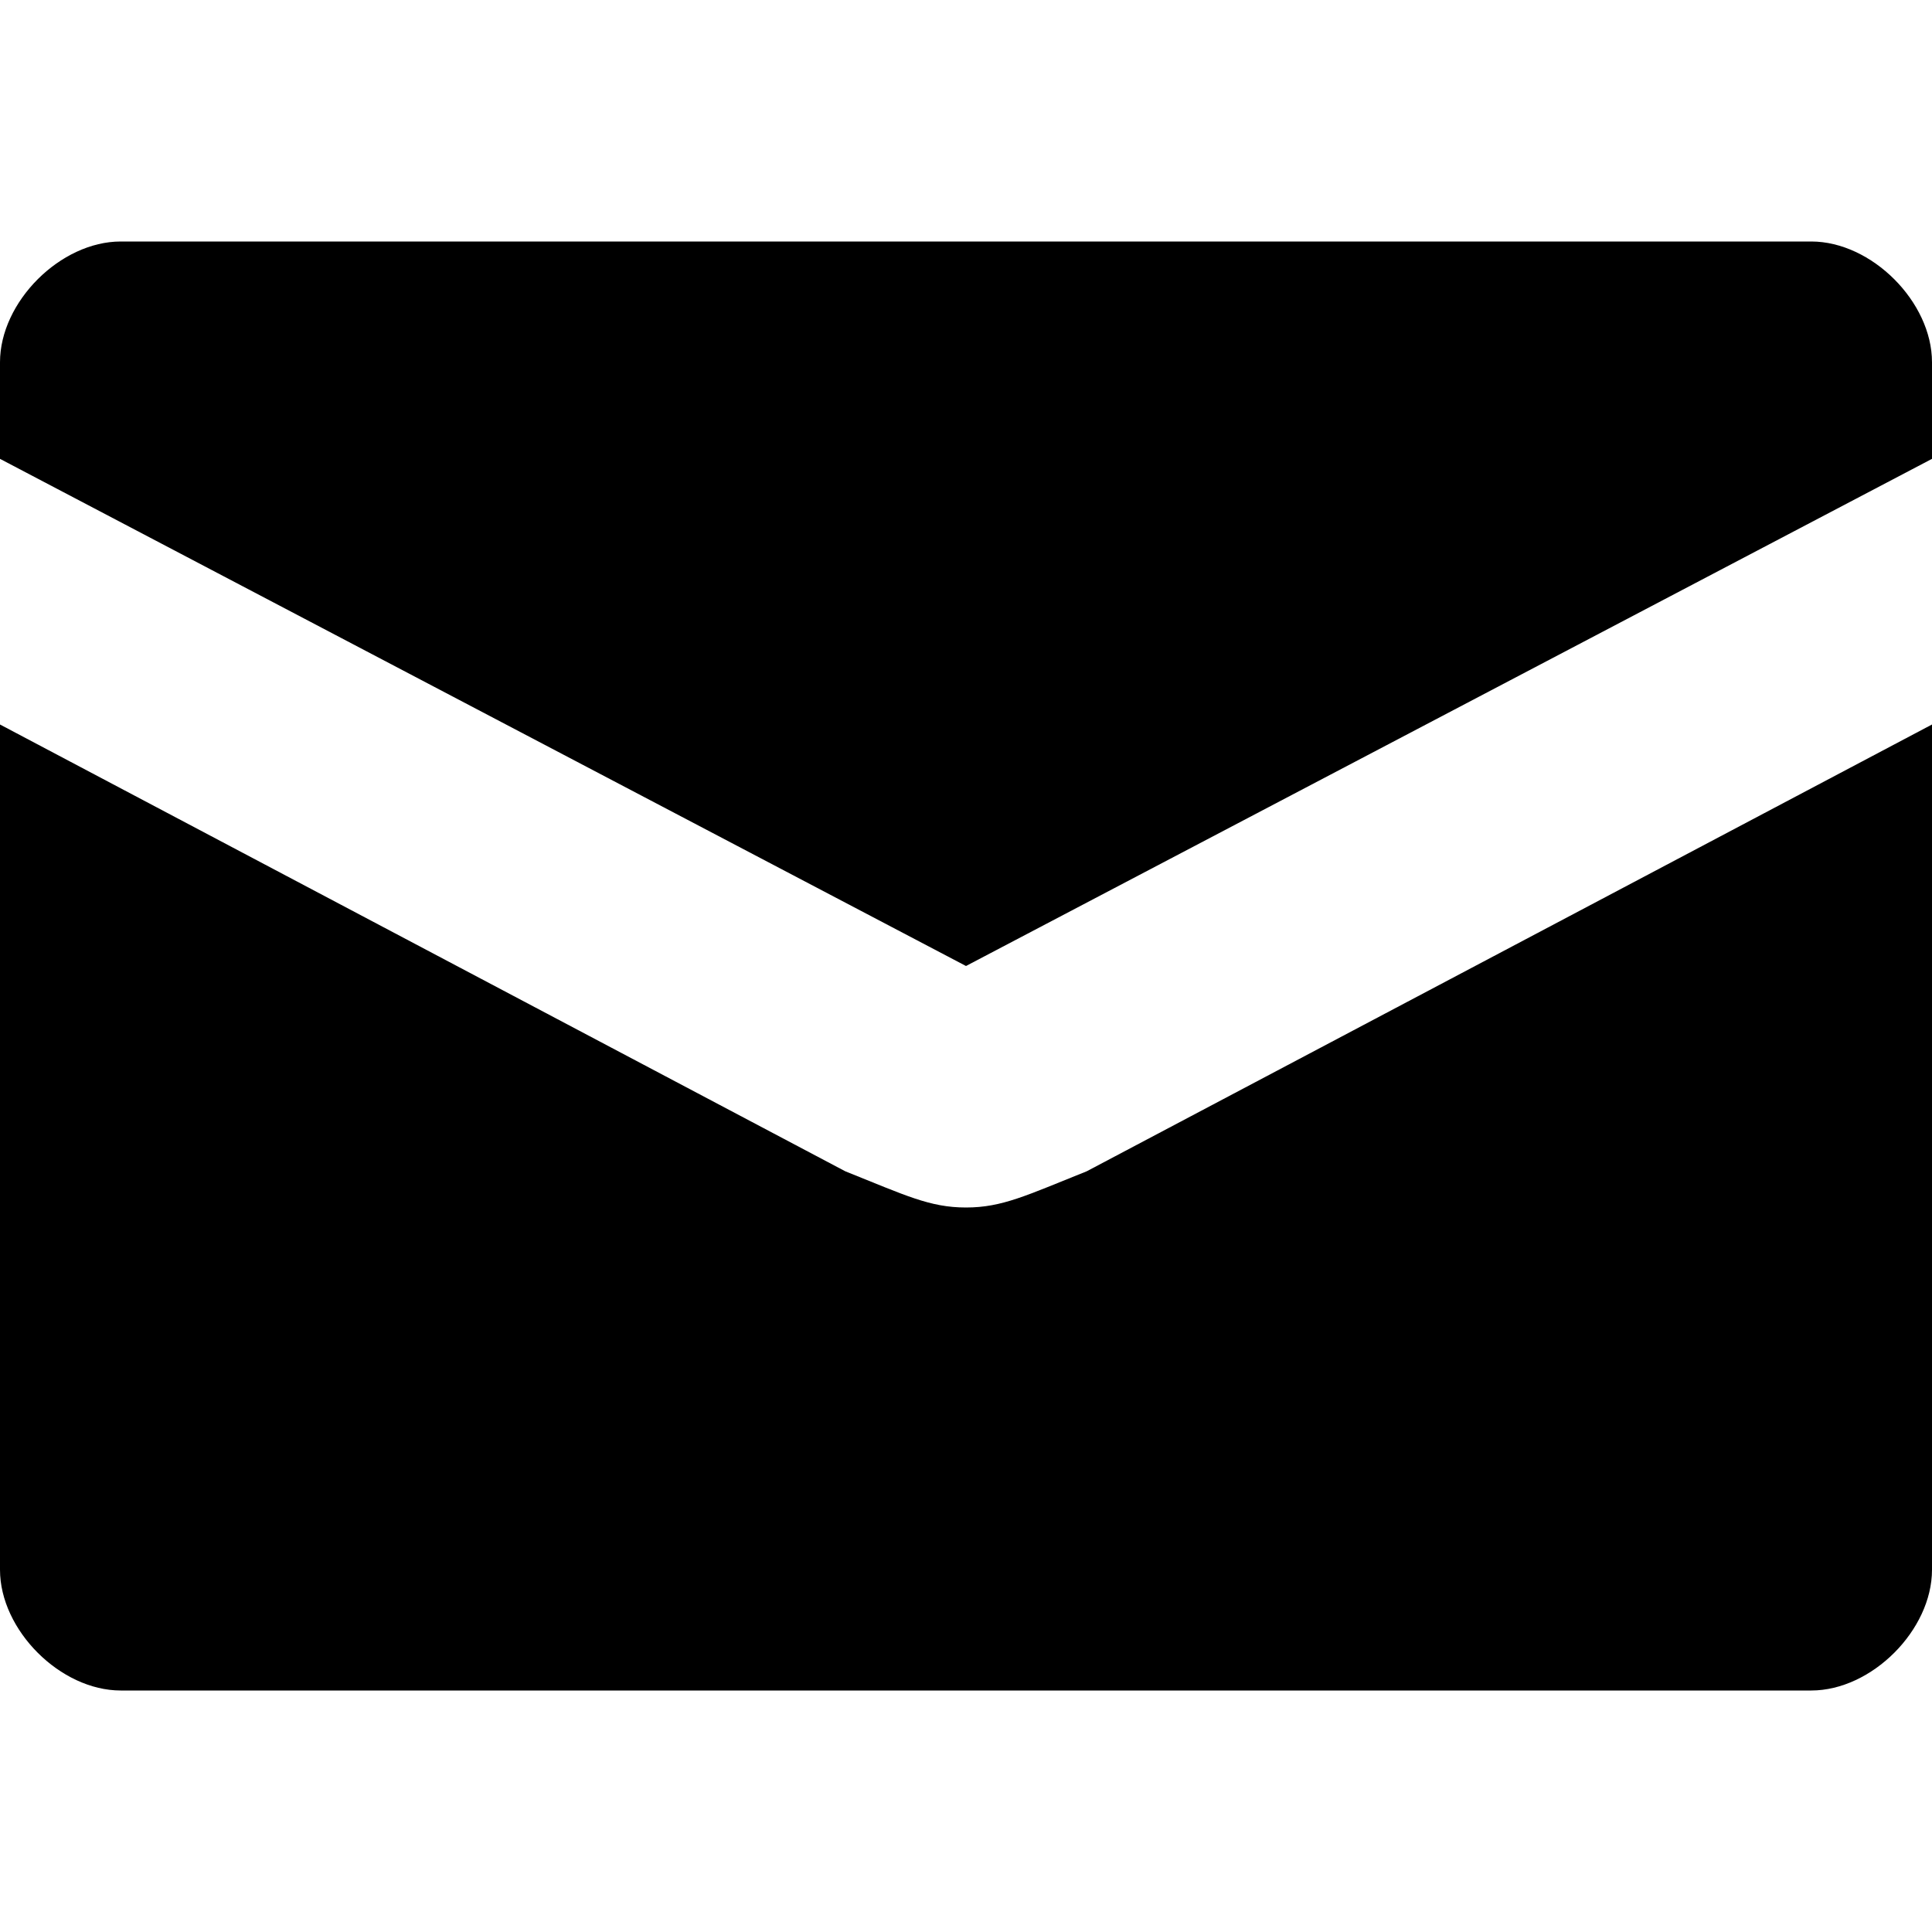
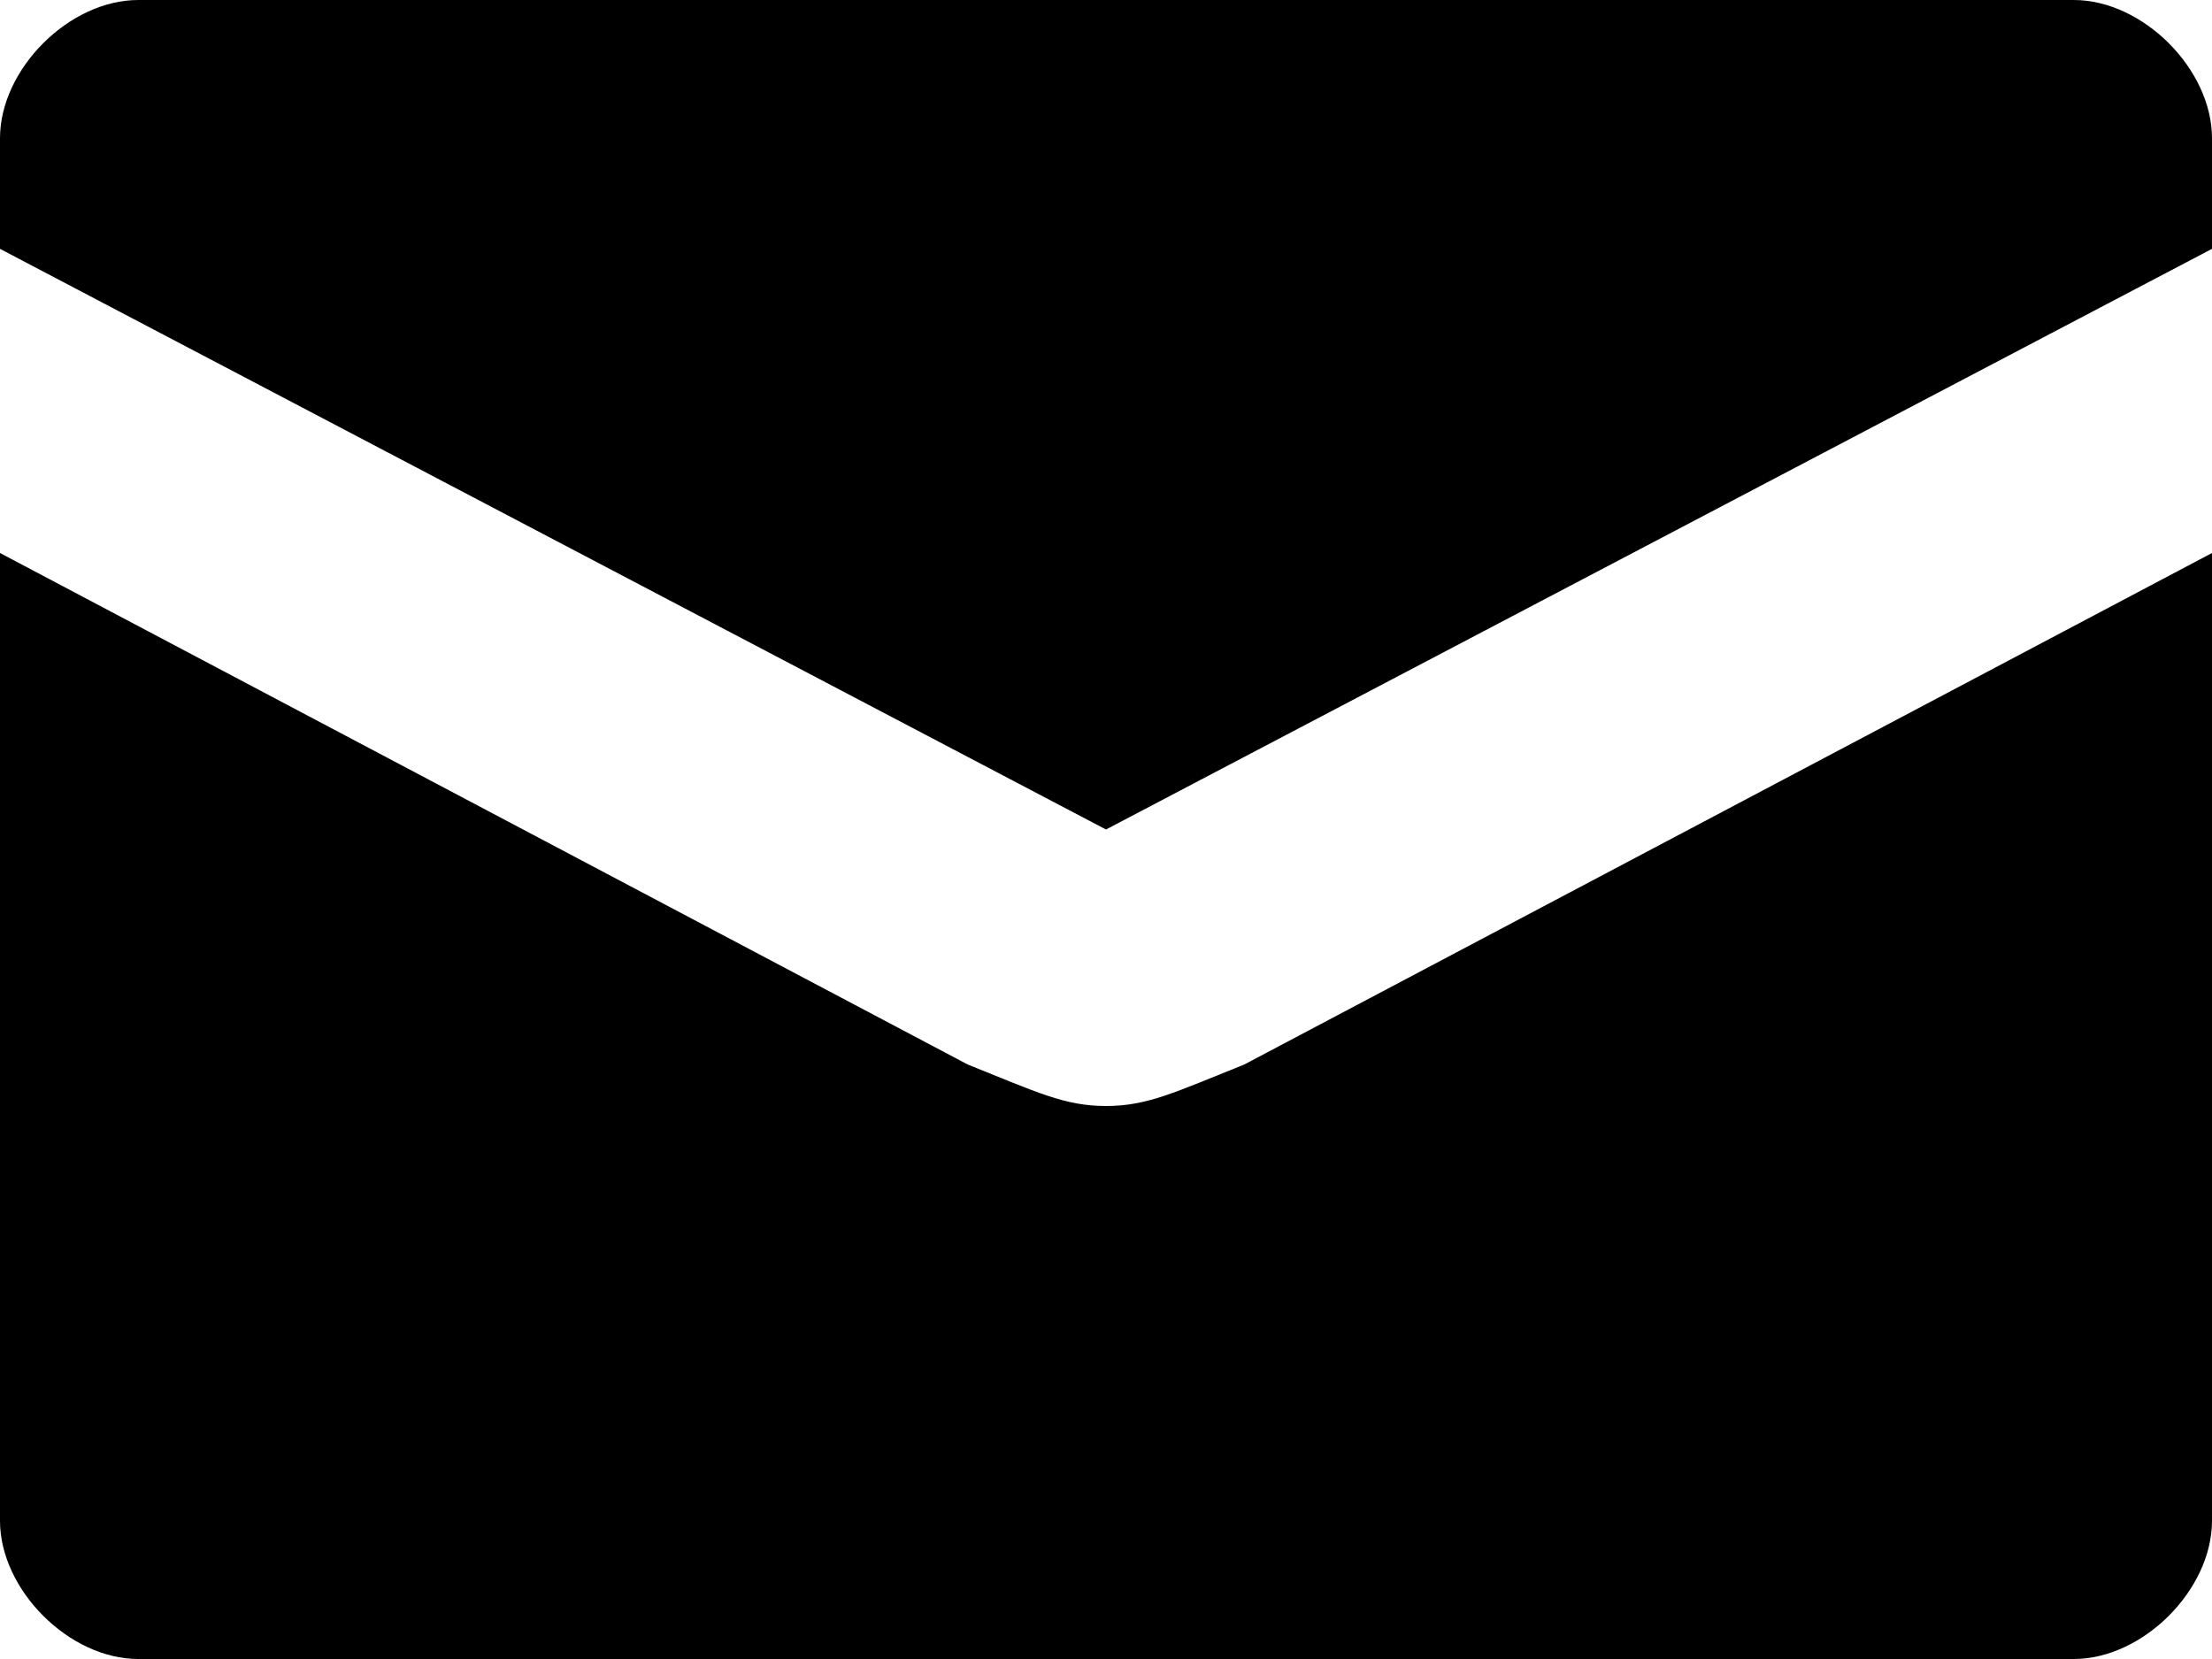
- <svg xmlns="http://www.w3.org/2000/svg" version="1.1" id="Layer_1" x="0px" y="0px" viewBox="0 0 16 16" enable-background="new 0 0 16 16" xml:space="preserve">
-   <path d="M8,10c-0.3,0-0.5-0.1-1-0.3L0,6v7c0,0.5,0.5,1,1,1h14c0.5,0,1-0.5,1-1V6L9,9.7C8.5,9.9,8.3,10,8,10z M15,2H1  C0.5,2,0,2.5,0,3v0.8L8,8l8-4.2V3C16,2.5,15.5,2,15,2z" />
+ <svg xmlns="http://www.w3.org/2000/svg" version="1.1" id="Layer_1" x="0px" y="0px" viewBox="0 0 16 12" style="enable-background:new 0 0 16 12;" xml:space="preserve">
+   <path d="M8,8C7.7,8,7.5,7.9,7,7.7L0,4v7c0,0.5,0.5,1,1,1h14c0.5,0,1-0.5,1-1V4L9,7.7C8.5,7.9,8.3,8,8,8z M15,0H1C0.5,0,0,0.5,0,1  v0.8L8,6l8-4.2V1C16,0.5,15.5,0,15,0z" />
</svg>
